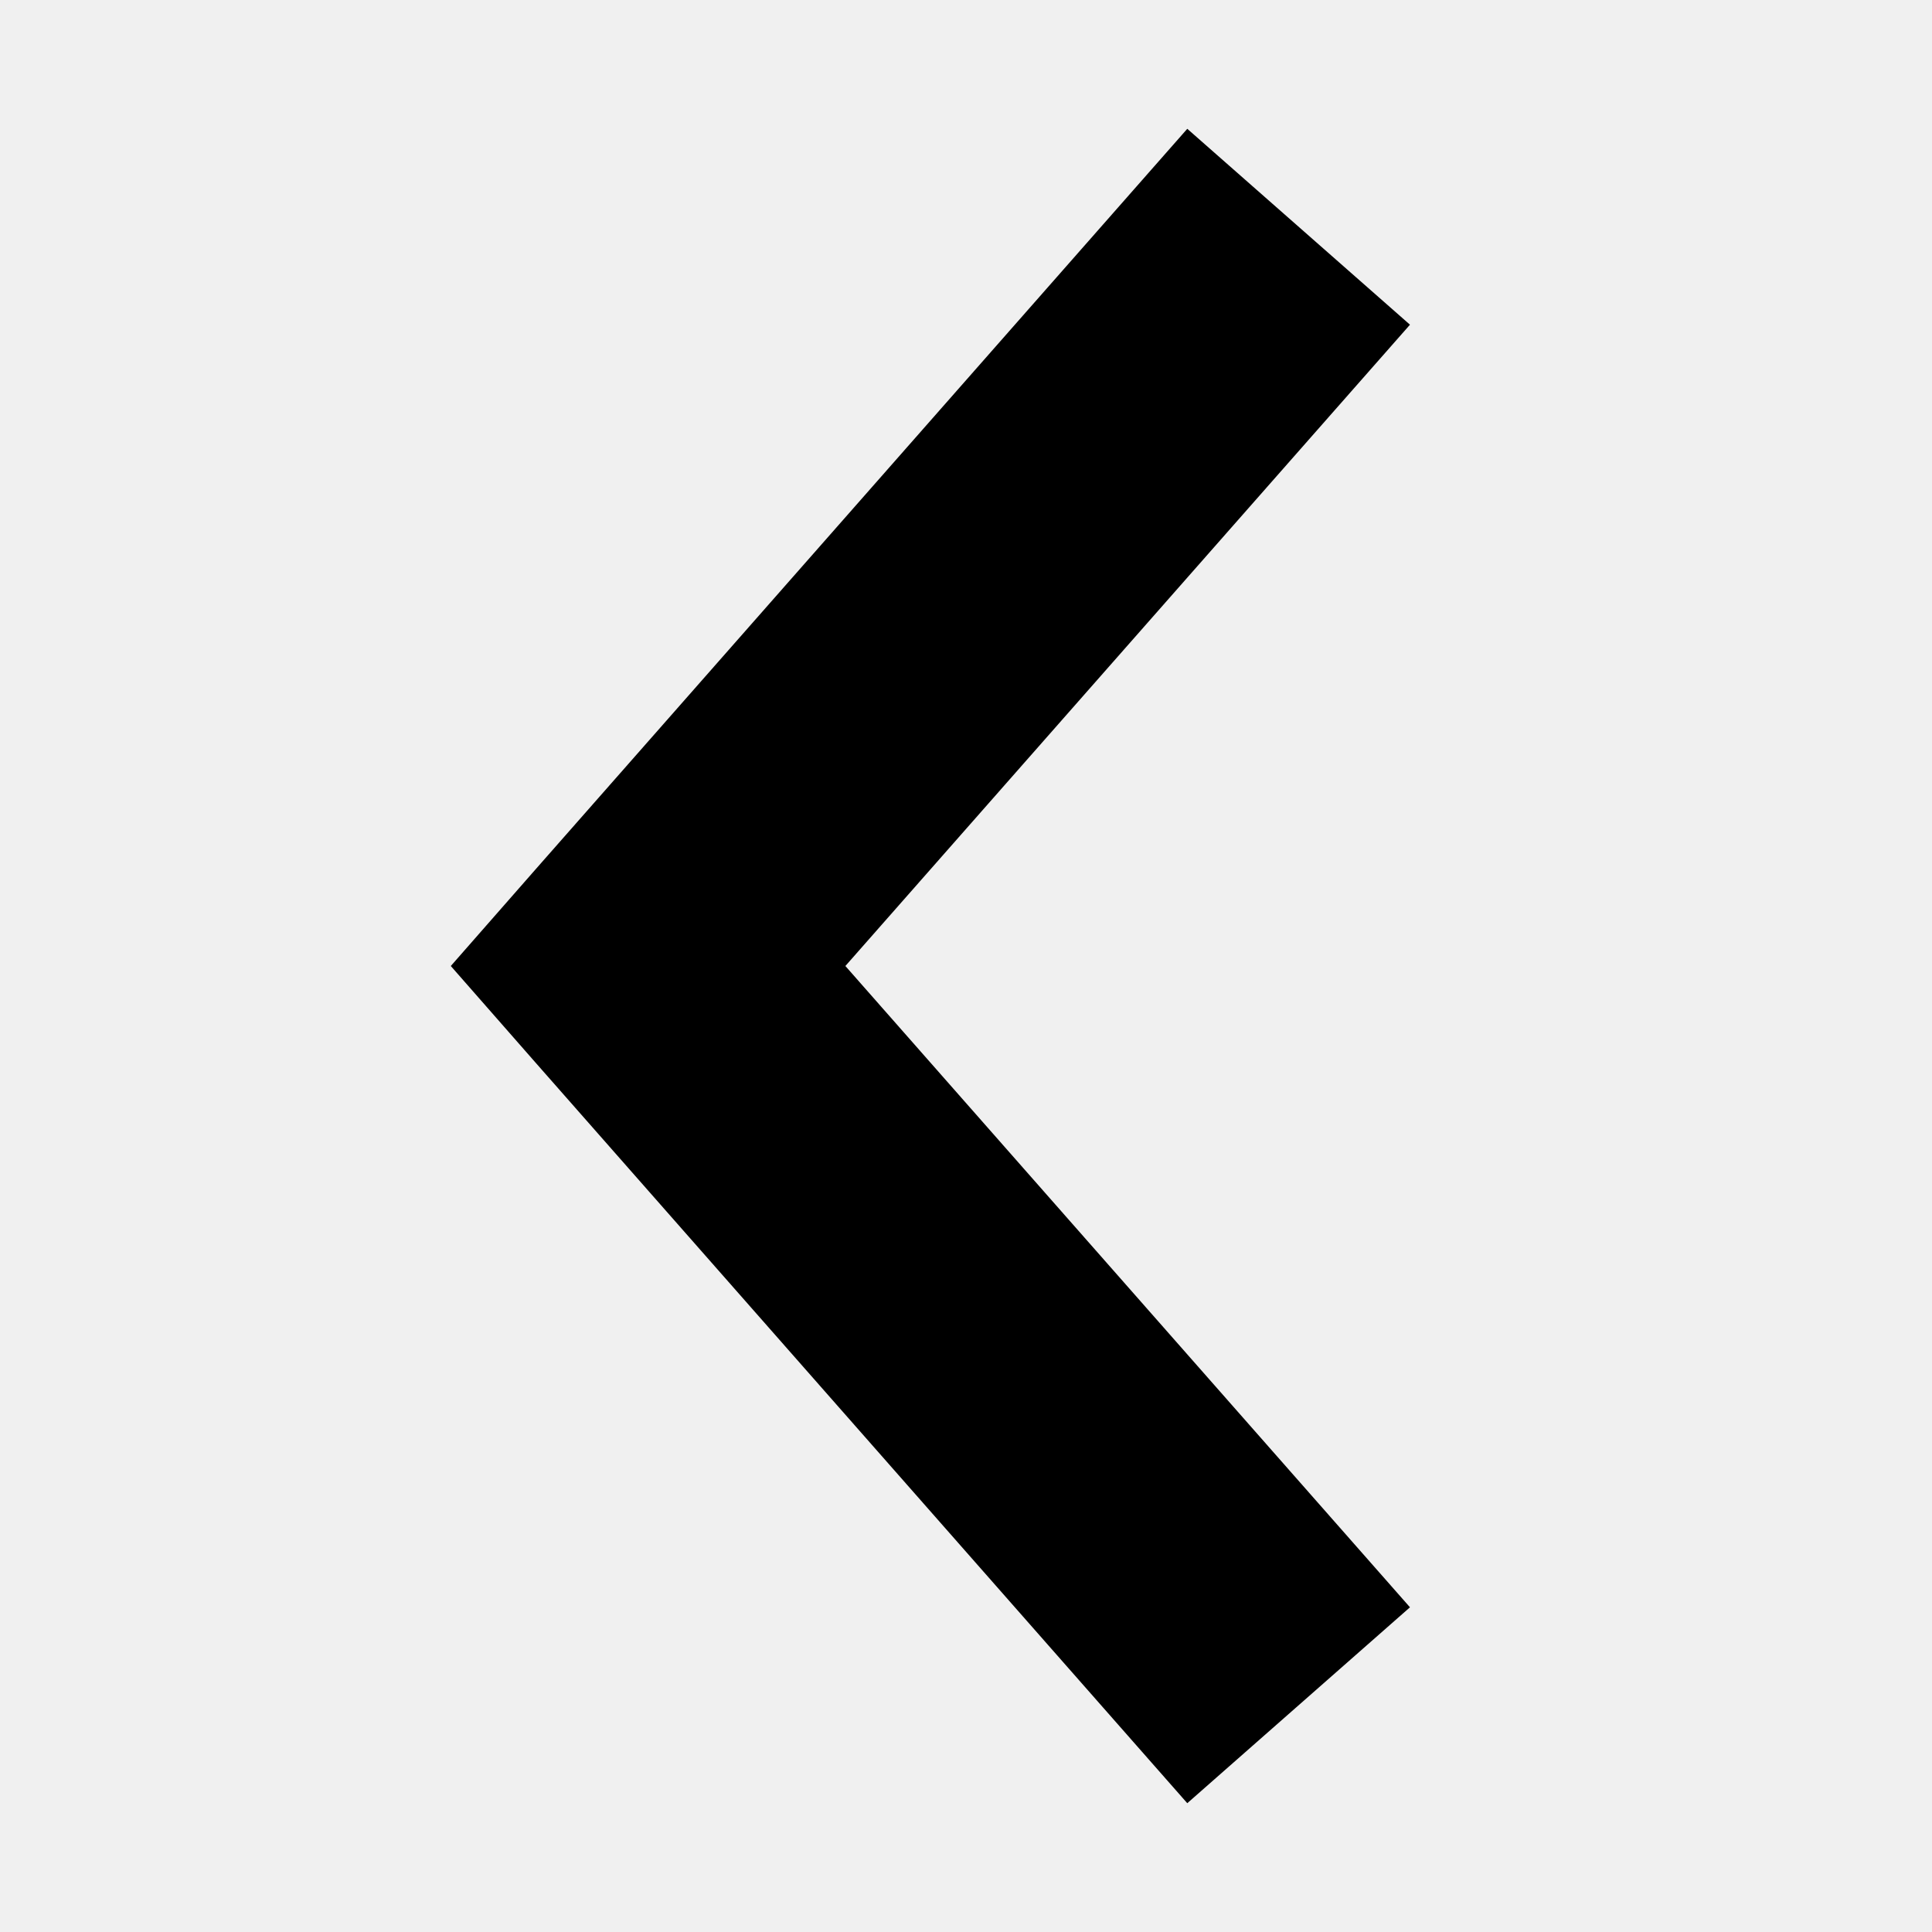
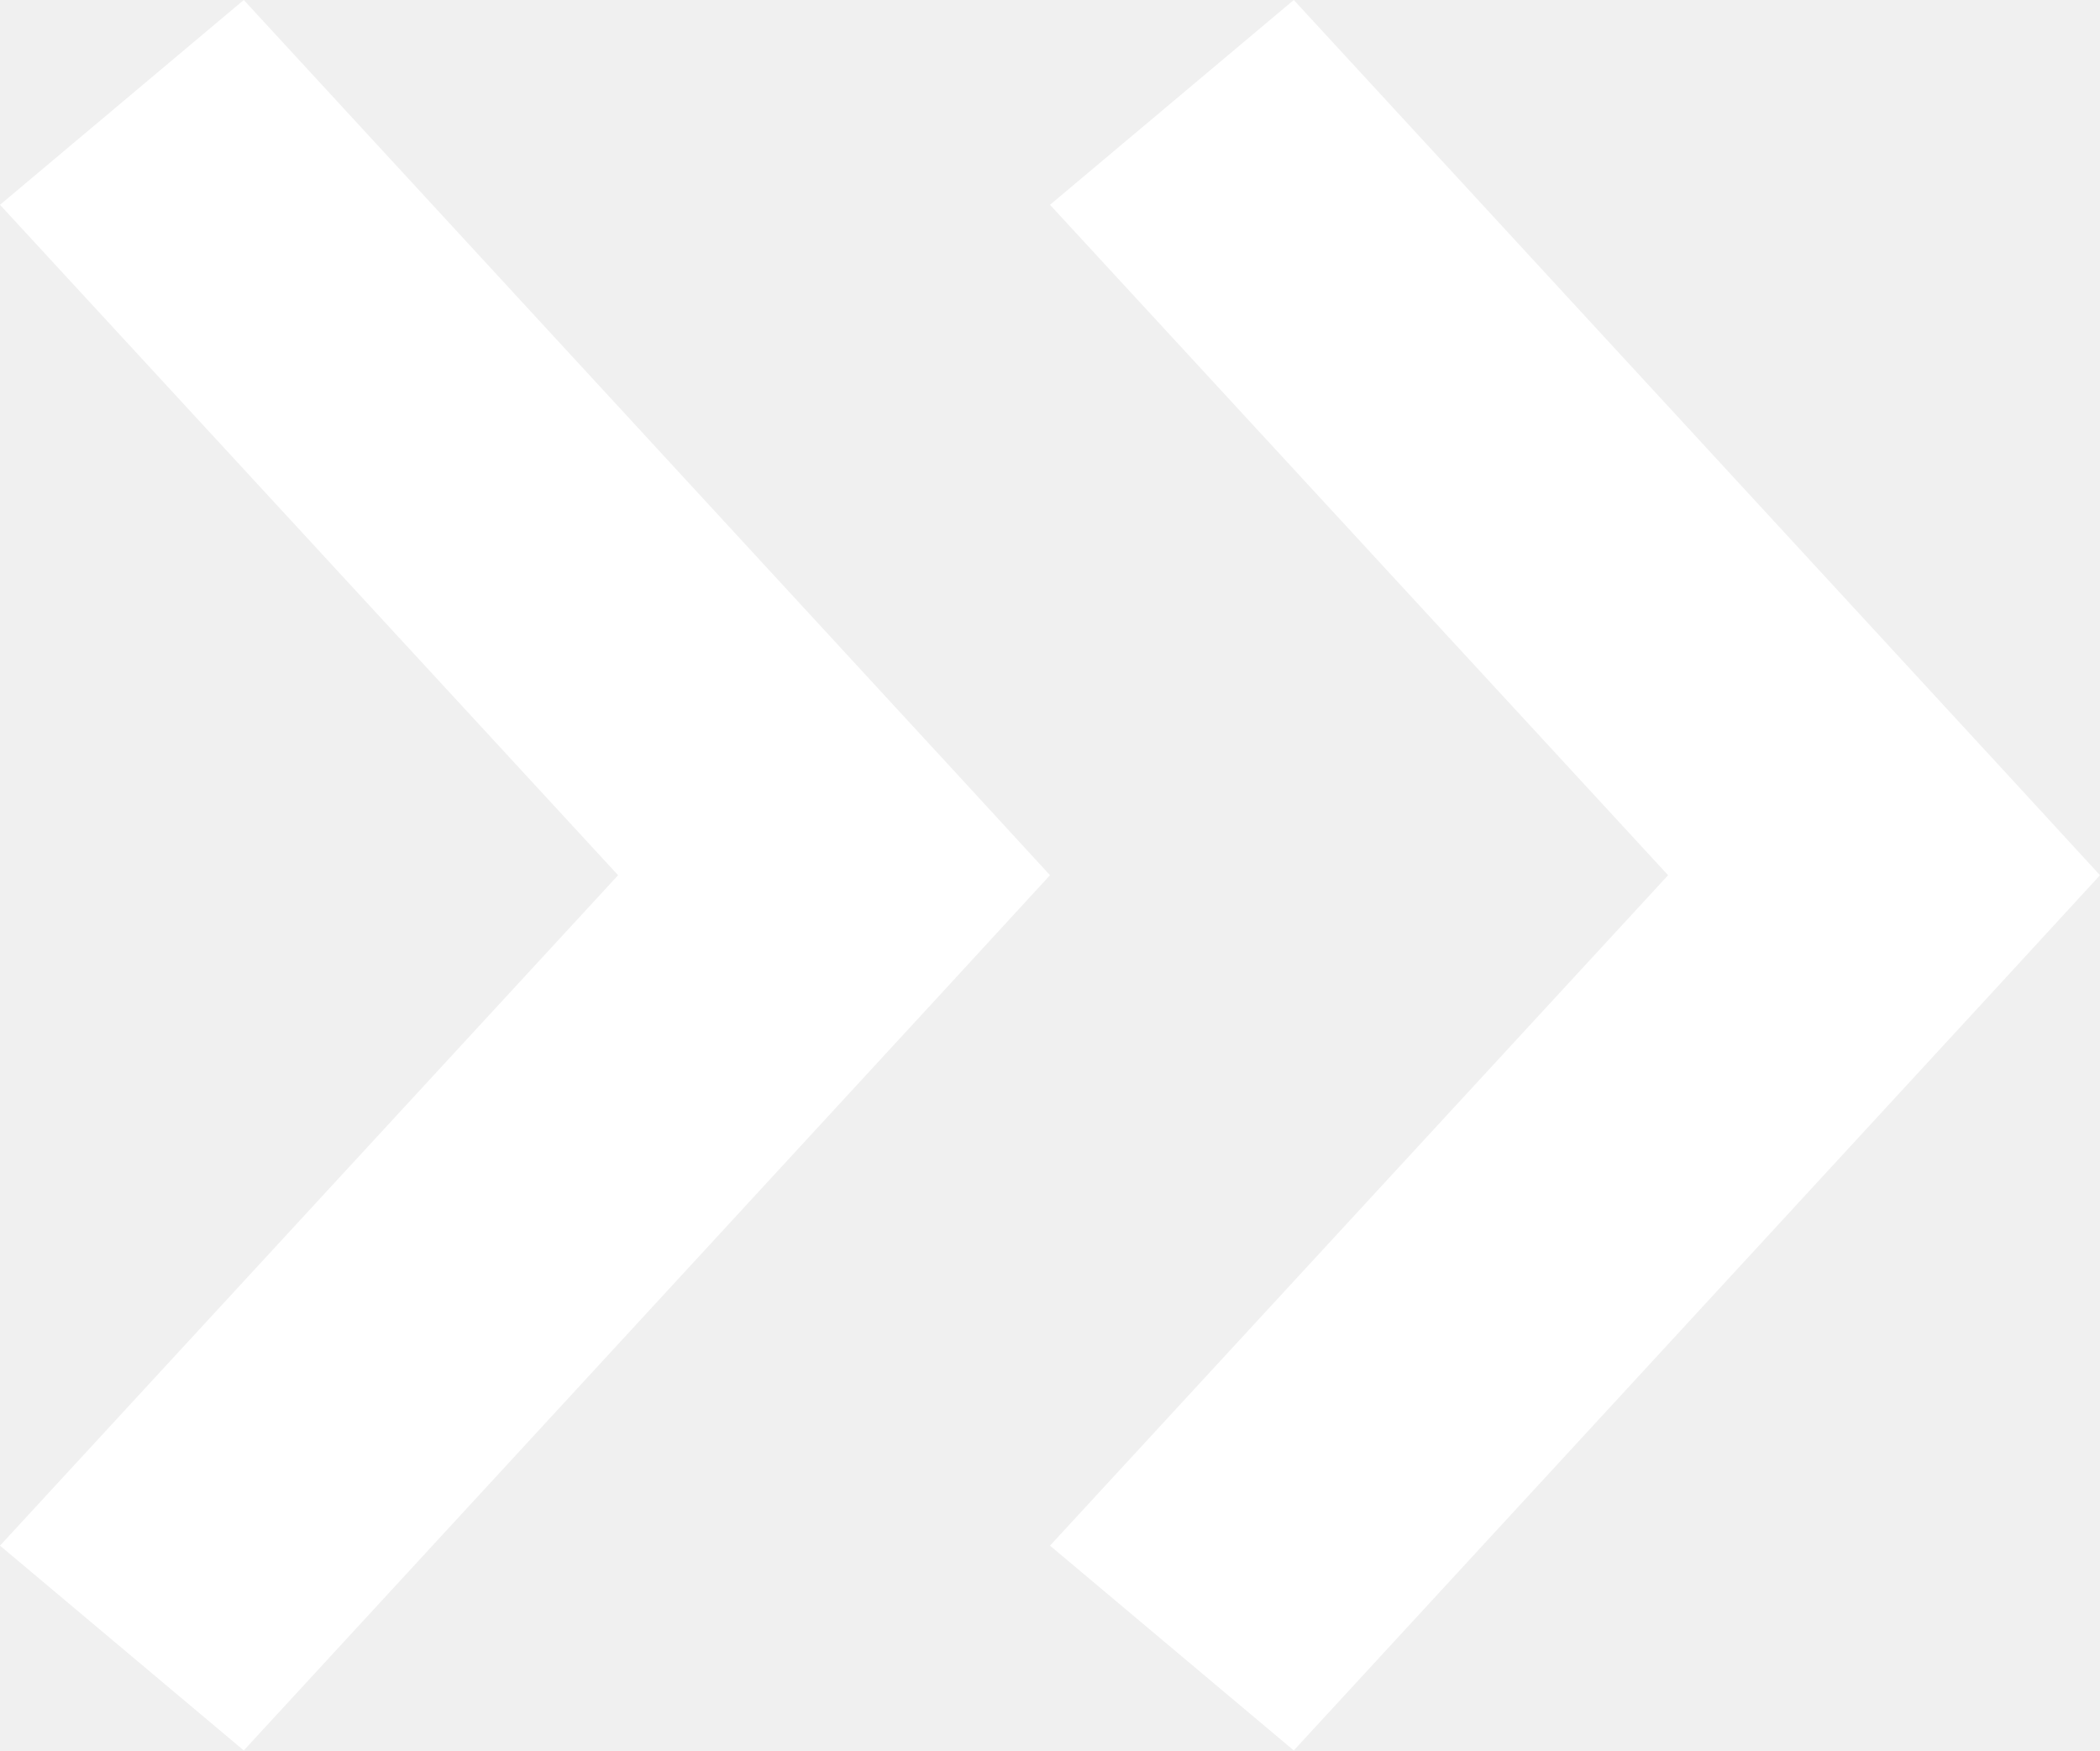
- <svg xmlns="http://www.w3.org/2000/svg" height="30" viewBox="0 0 30 30" width="30">
-   <path d="m7 15 1.334 1.521 10.102 11.479 3.458-3.042-8.767-9.958 8.767-9.958-3.458-3.042-10.102 11.479z" />
+ <svg xmlns="http://www.w3.org/2000/svg" height="10" viewBox="0 0 12 10" width="12">
+   <g fill="#fff" transform="">
+     <path d="m6 5.0.538.585 4.069 4.415 1.393-1.17-3.532-3.83 3.532-3.83-1.393-1.17-4.069 4.415z" transform="matrix(-1 0 0 -1 18 10)" />
+     <path d="m0 5.0.538.585 4.069 4.415 1.393-1.17-3.532-3.83 3.532-3.83-1.393-1.17-4.069 4.415z" transform="matrix(-1 0 0 -1 6 10)" />
+   </g>
</svg>
